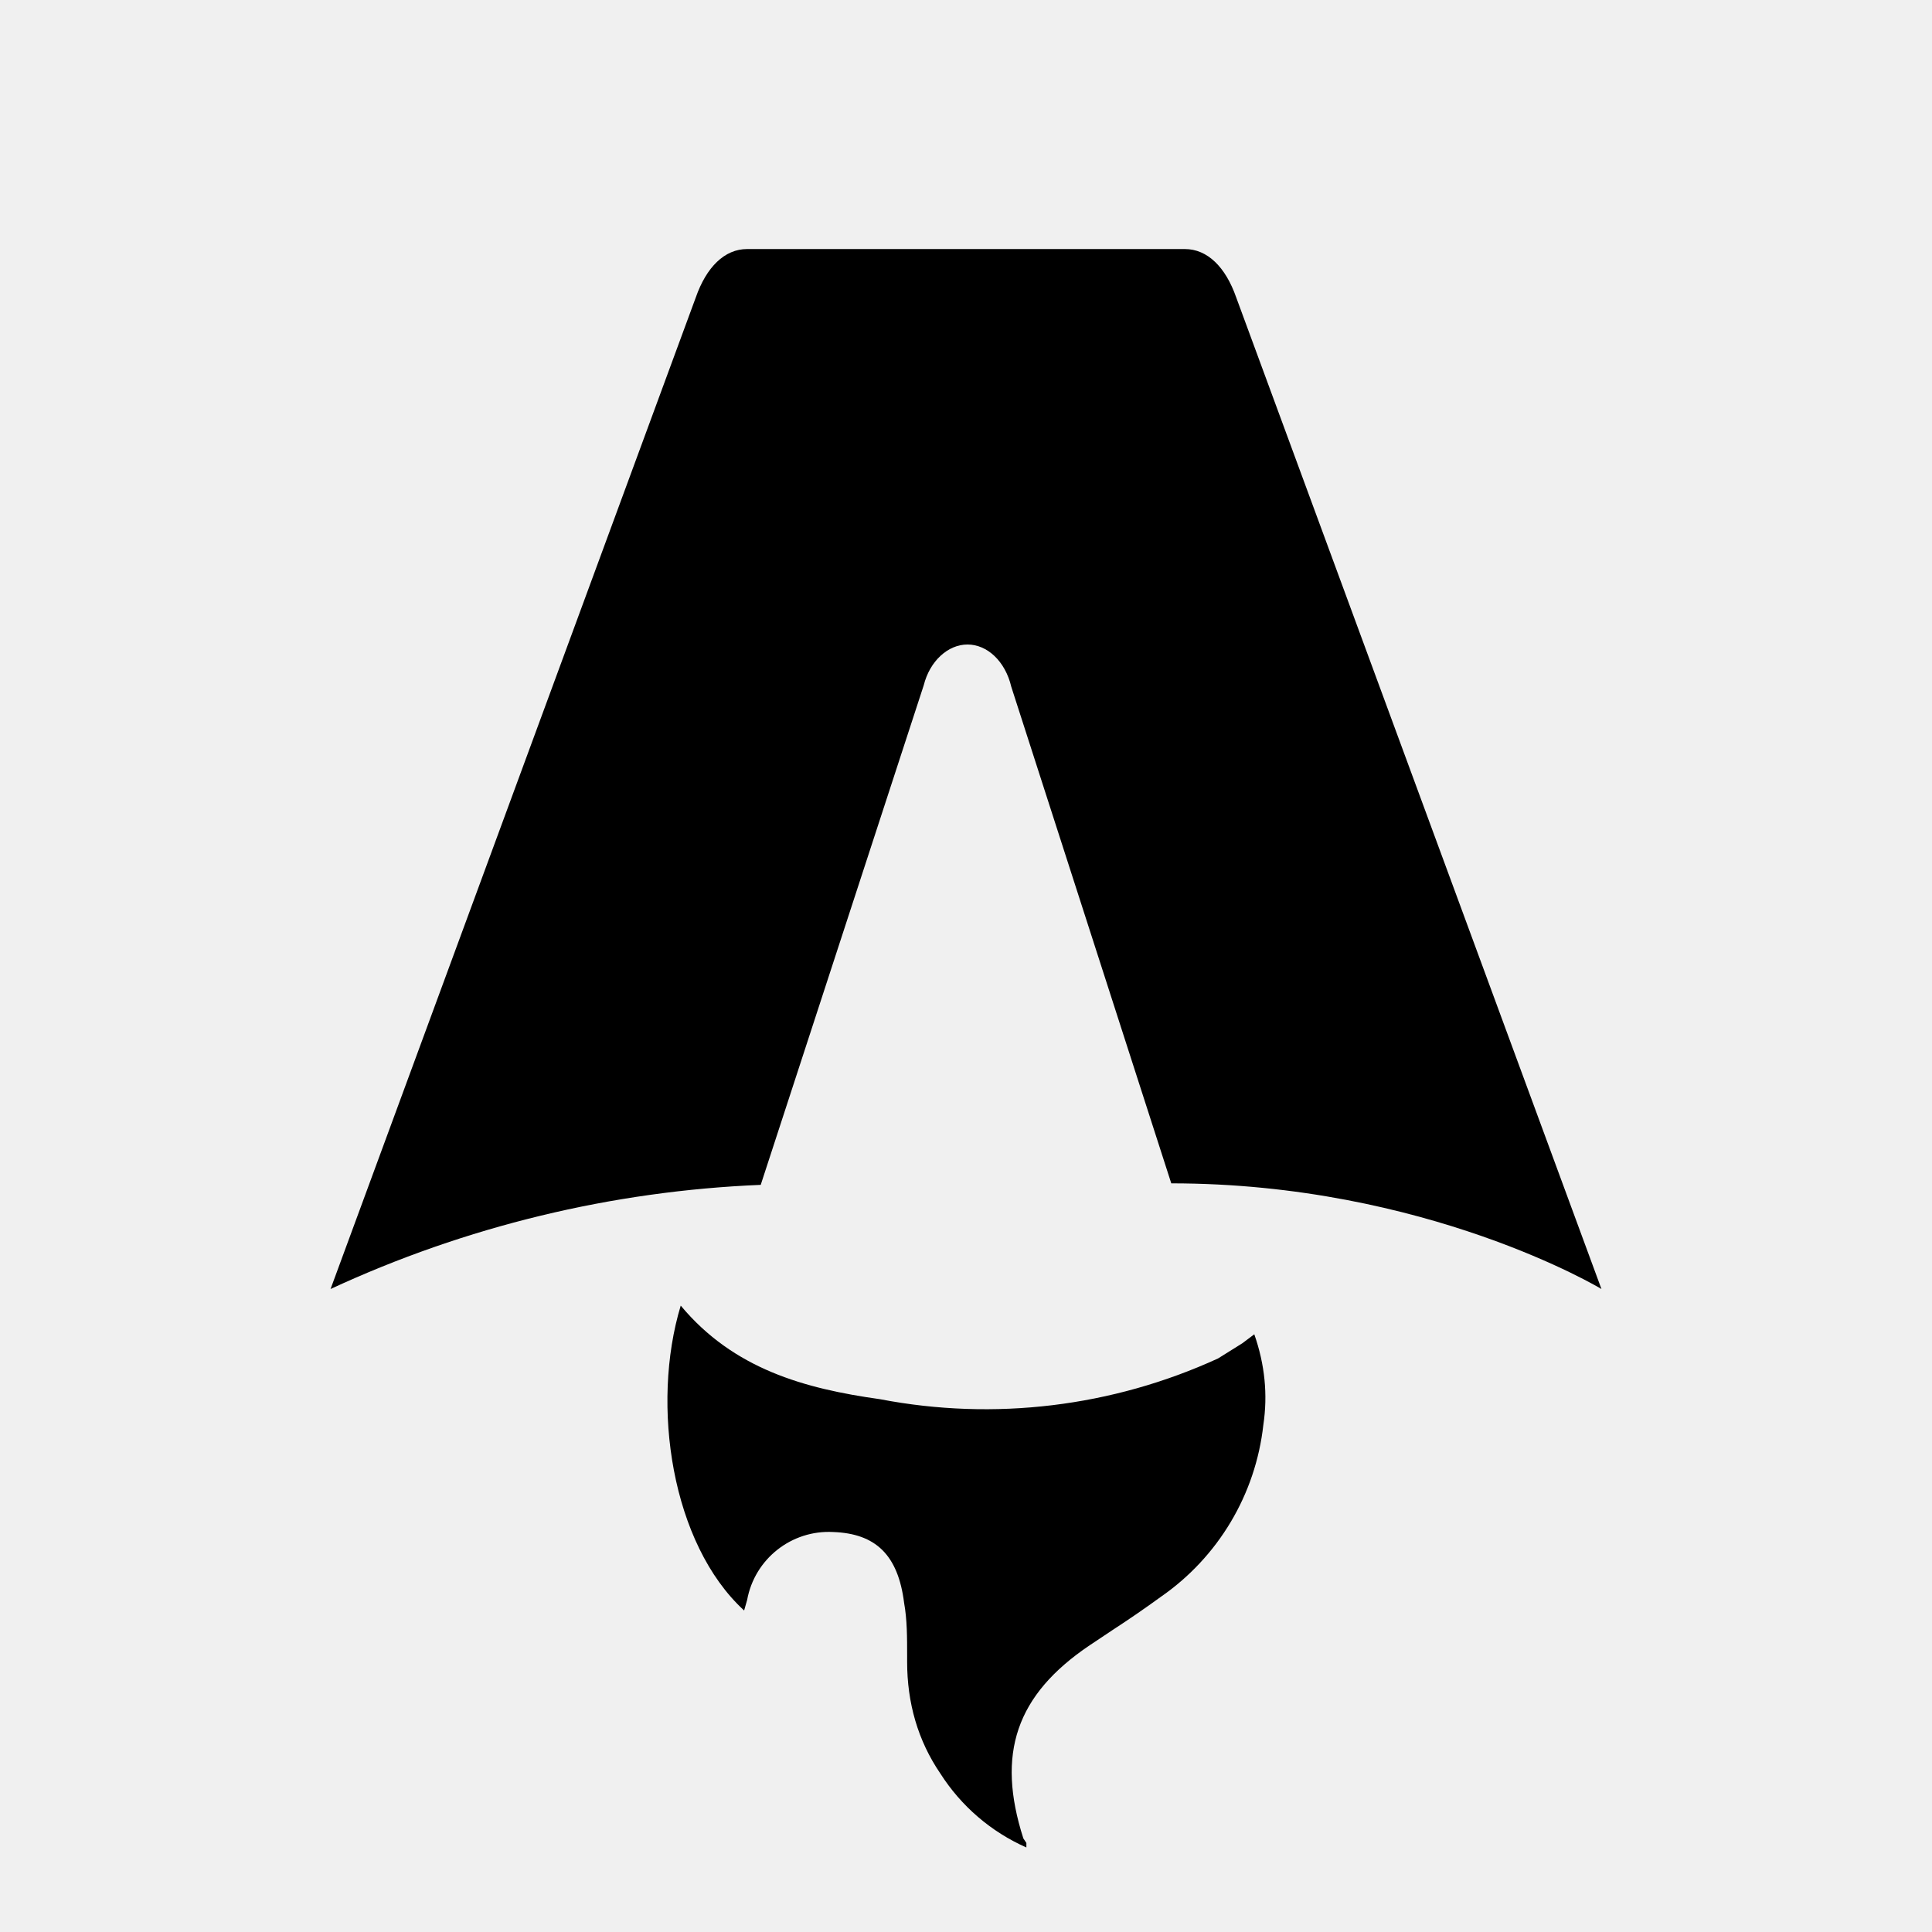
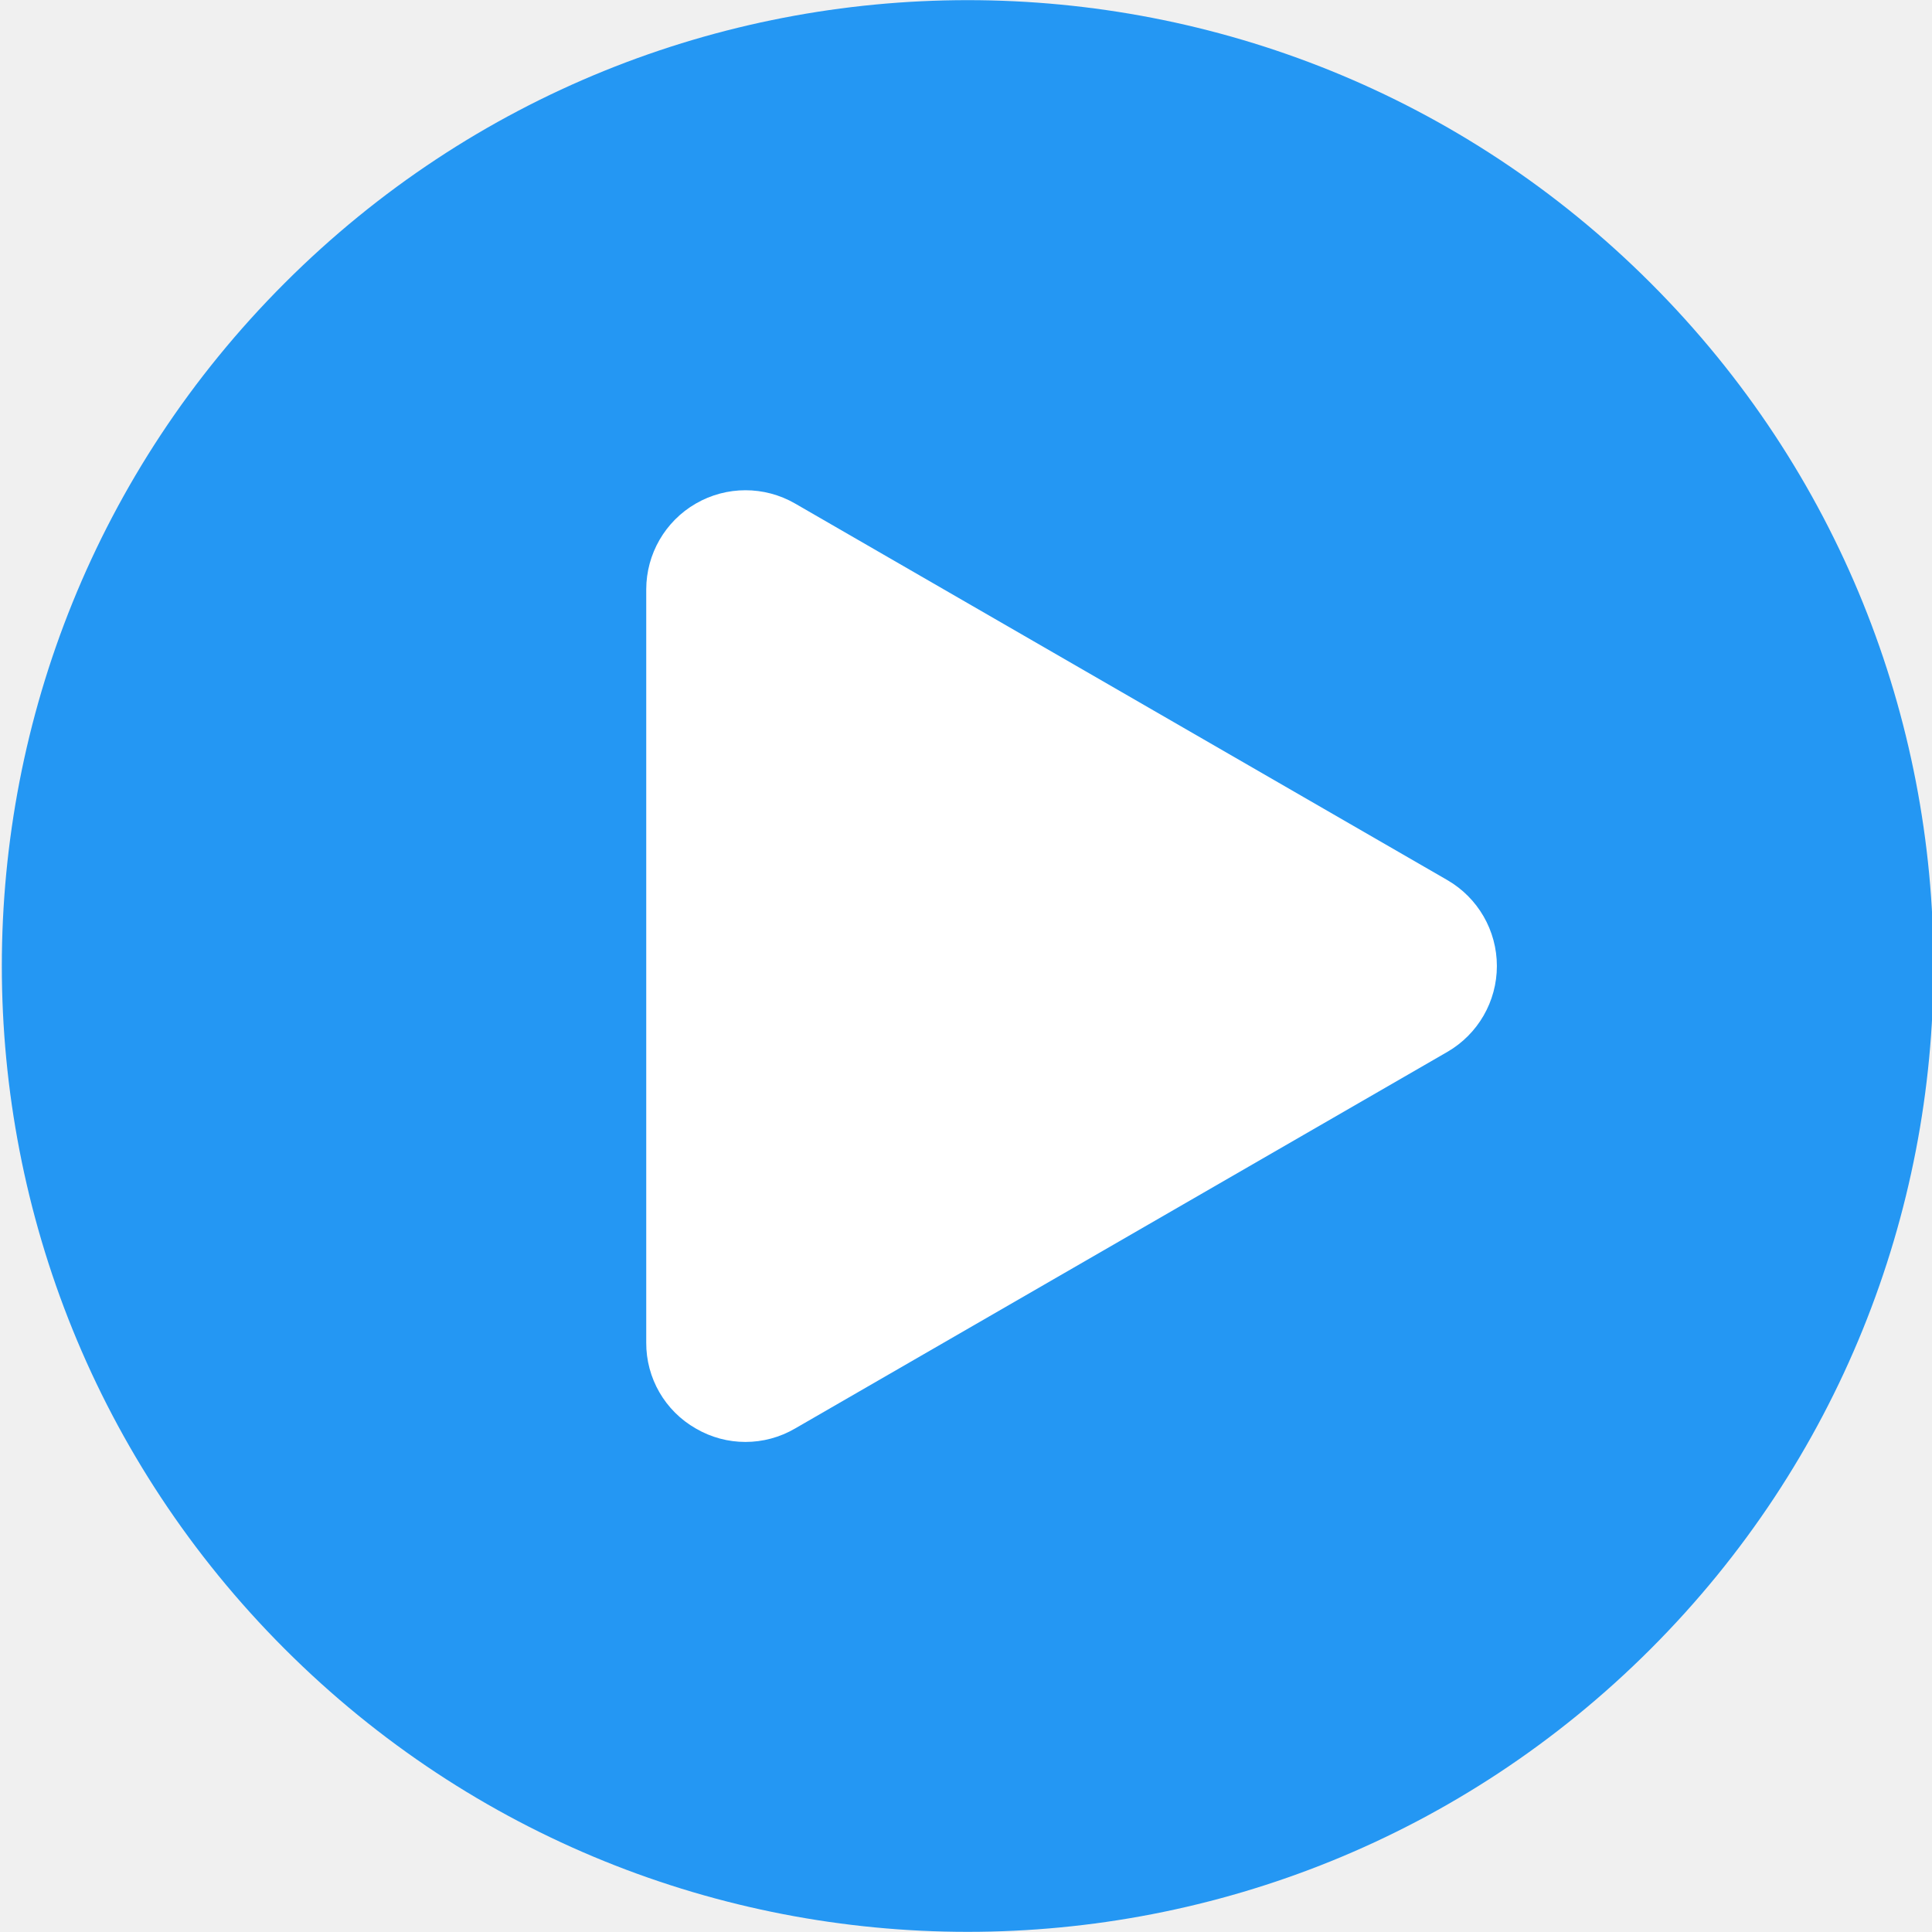
- <svg xmlns="http://www.w3.org/2000/svg" fill="none" viewBox="0 0 128 128">
-   <path d="M50.4 78.5a75.1 75.1 0 0 0-28.5 6.9l24.2-65.7c.7-2 1.9-3.2 3.4-3.2h29c1.5 0 2.7 1.2 3.4 3.2l24.2 65.7s-11.6-7-28.5-7L67 45.5c-.4-1.7-1.6-2.8-2.9-2.8-1.3 0-2.5 1.1-2.9 2.7L50.4 78.5Zm-1.1 28.2Zm-4.2-20.2c-2 6.6-.6 15.8 4.2 20.2a17.5 17.5 0 0 1 .2-.7 5.5 5.5 0 0 1 5.7-4.5c2.8.1 4.3 1.5 4.7 4.7.2 1.1.2 2.3.2 3.5v.4c0 2.7.7 5.2 2.2 7.4a13 13 0 0 0 5.7 4.9v-.3l-.2-.3c-1.8-5.6-.5-9.5 4.4-12.8l1.5-1a73 73 0 0 0 3.2-2.2 16 16 0 0 0 6.8-11.4c.3-2 .1-4-.6-6l-.8.6-1.6 1a37 37 0 0 1-22.4 2.7c-5-.7-9.7-2-13.2-6.2Z" />
-   <style>
-         path { fill: #000; }
-         @media (prefers-color-scheme: dark) {
-             path { fill: #FFF; }
-         }
-     </style>
+ <svg xmlns="http://www.w3.org/2000/svg" id="Layer_1" height="512" viewBox="0 0 512 512" width="512" data-name="Layer 1">
+   <circle cx="256.5" cy="256" fill="#2497f3" r="256" transform="matrix(.707 -.707 .707 .707 -105.892 256.353)" />
+   <path d="m383.55 233.228-172.85-99.79a26.3 26.3 0 0 0 -39.44 22.762v199.6a26.039 26.039 0 0 0 13.14 22.77 26.067 26.067 0 0 0 26.3 0l172.85-99.8a26.3 26.3 0 0 0 0-45.54z" fill="#fff" fill-rule="evenodd" />
</svg>
